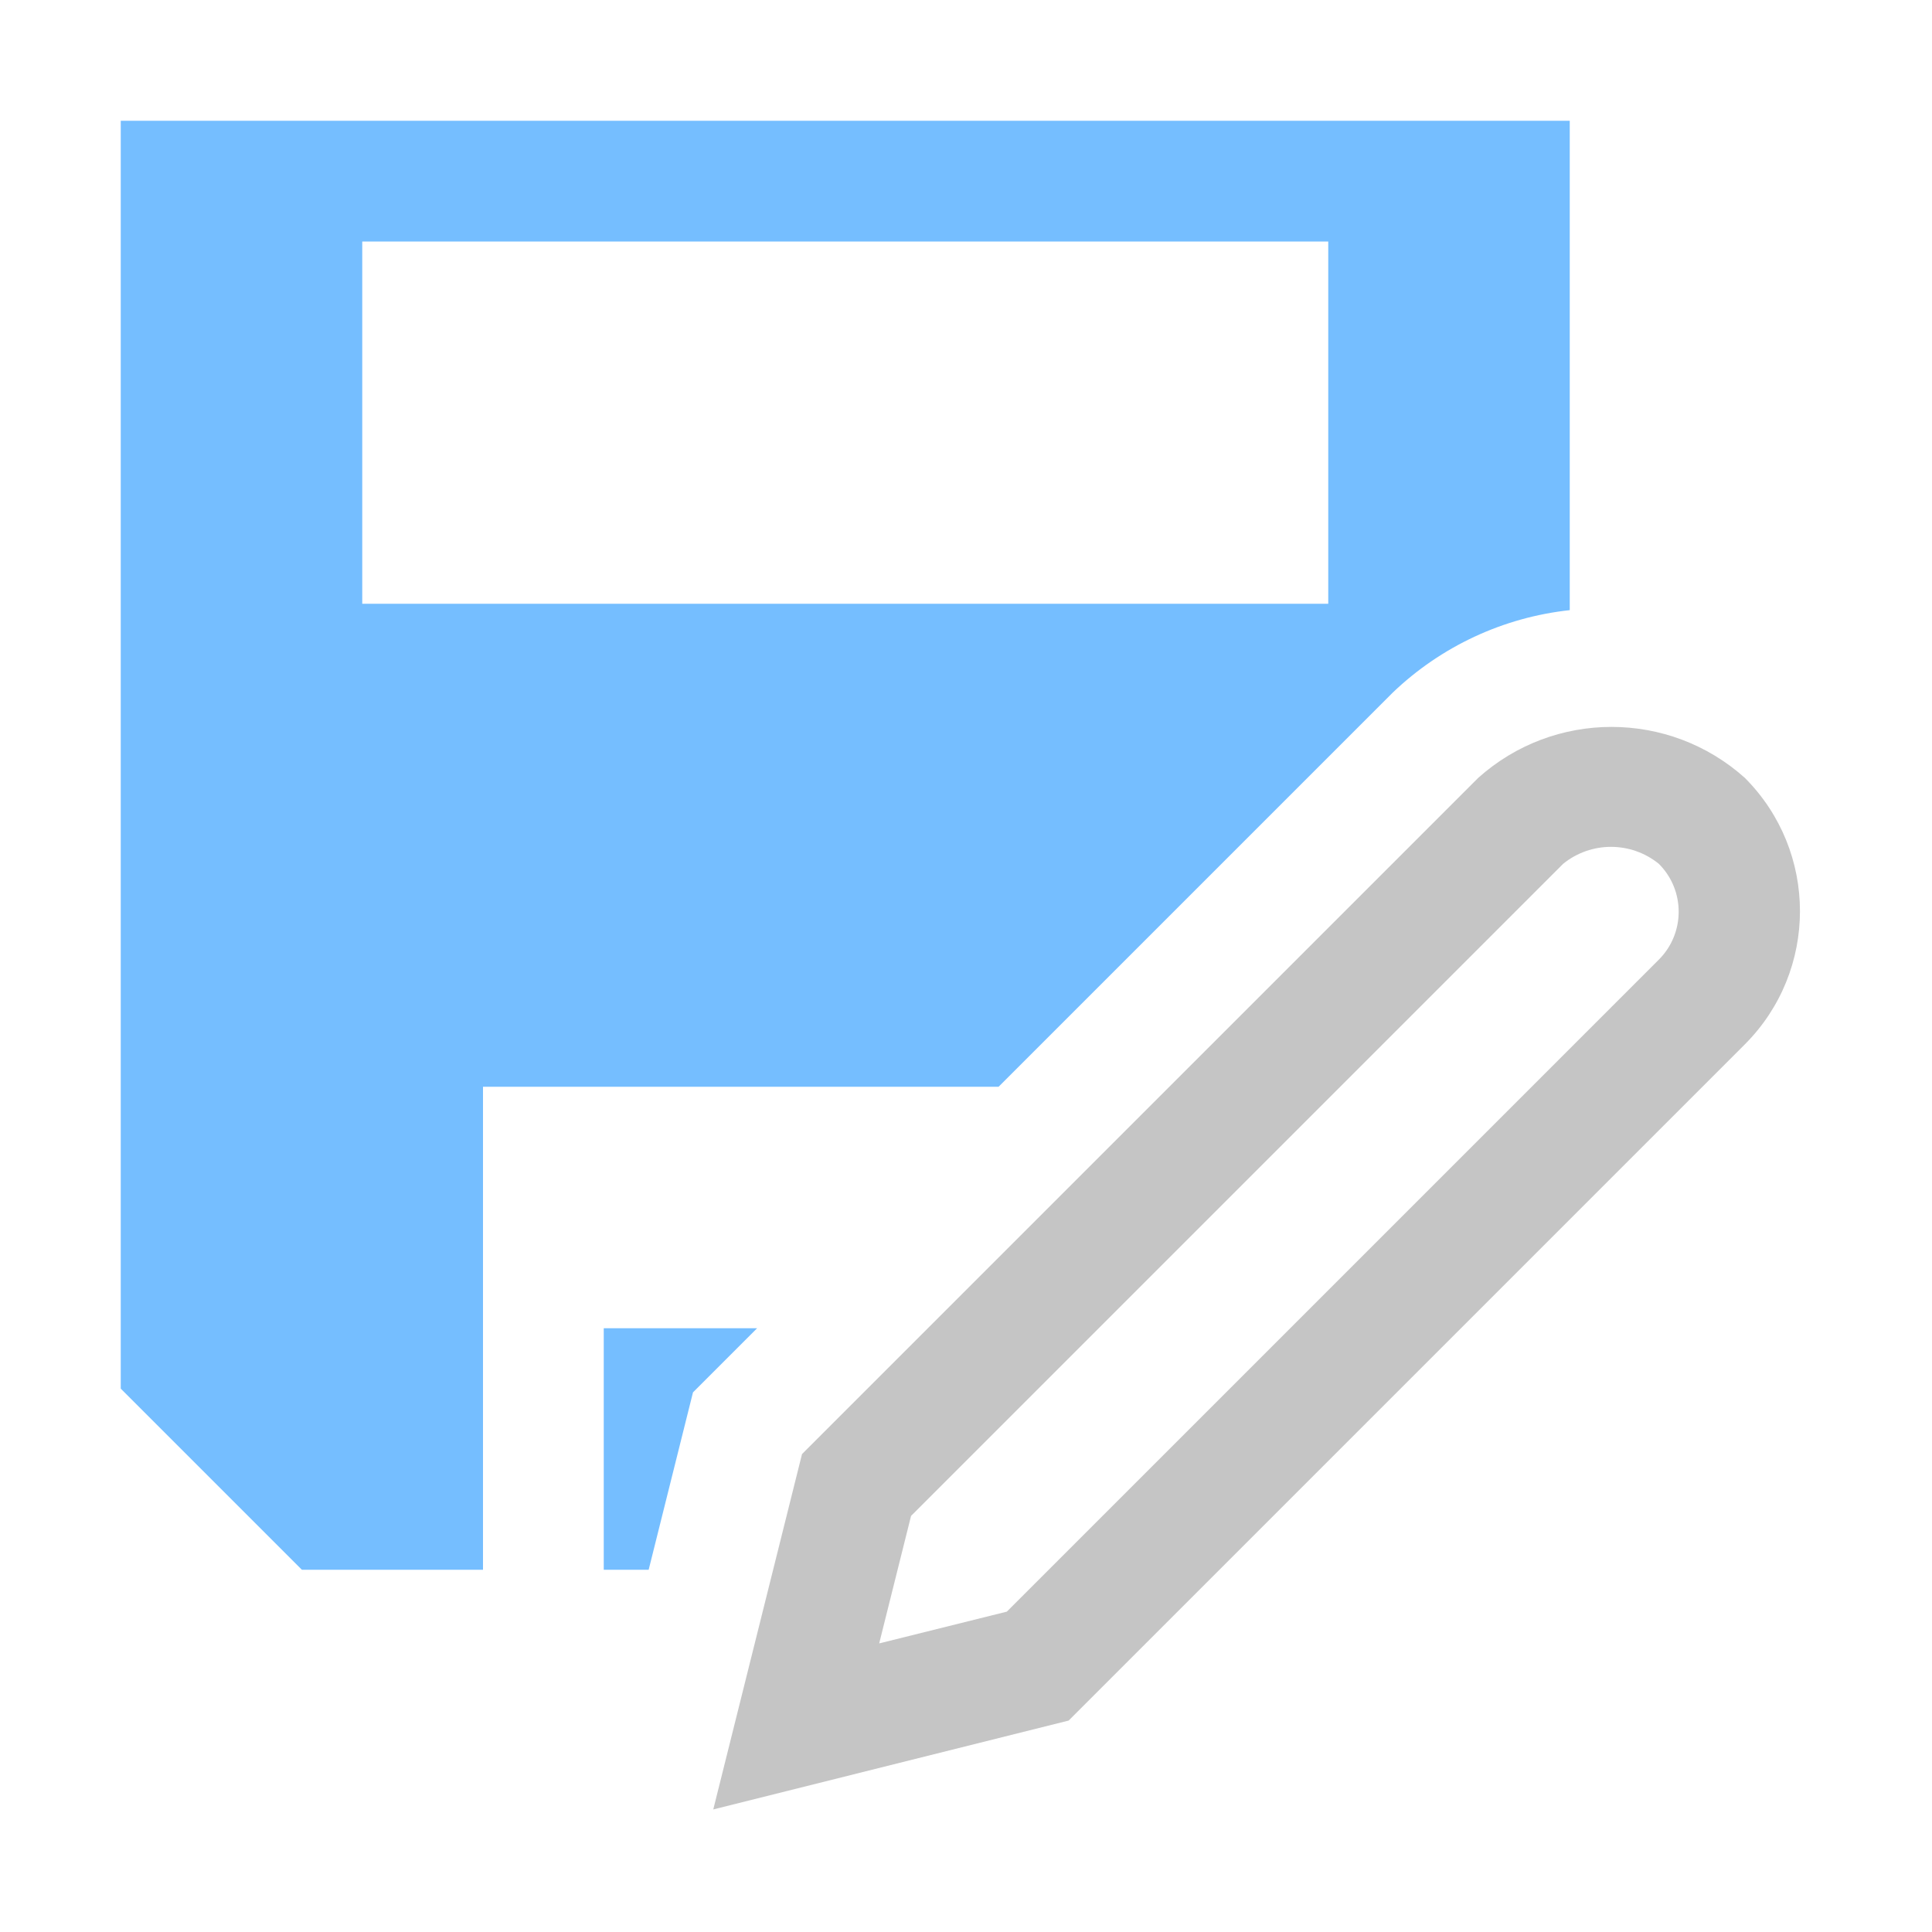
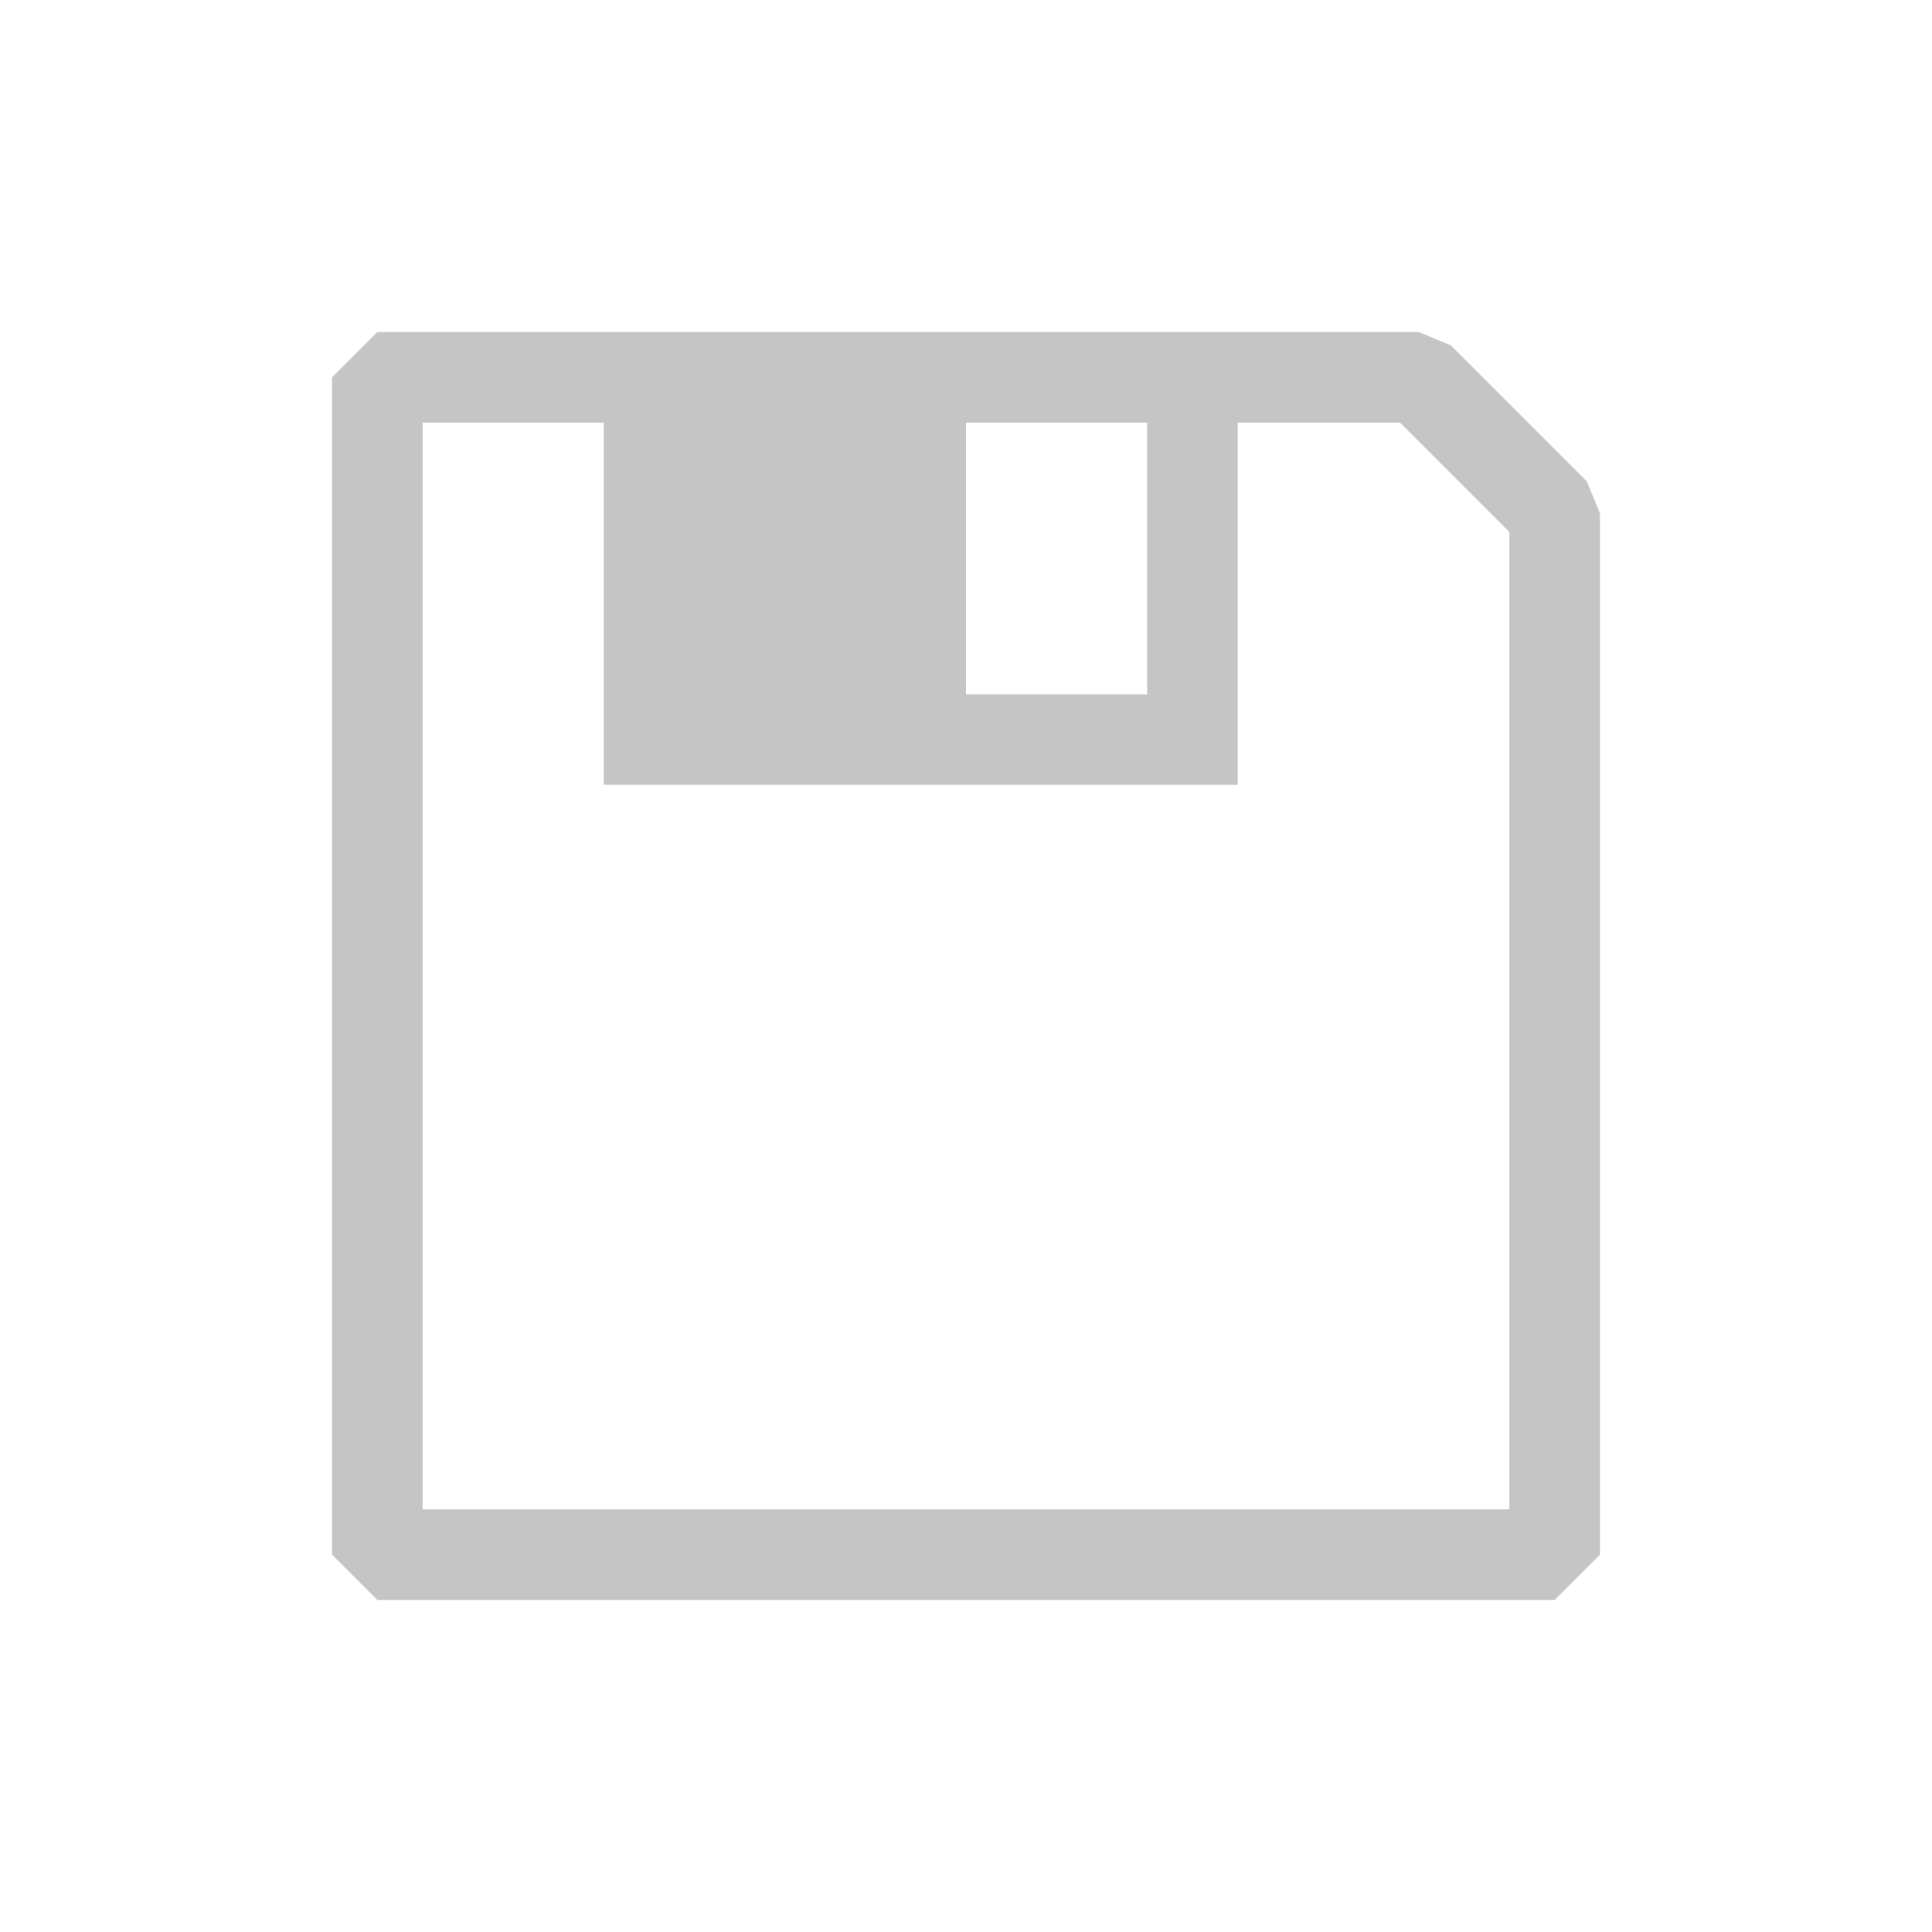
- <svg xmlns="http://www.w3.org/2000/svg" viewBox="0 0 16 16">
-   <defs>
-     <style>.icon-canvas-transparent,.icon-vs-out{fill:#252526;}.icon-canvas-transparent{opacity:0;}.icon-vs-action-blue{fill:#75beff;}.icon-vs-bg{fill:#c5c5c5;}</style>
-   </defs>
-   <g>
-     <path class="icon-canvas-transparent" d="M16,0V16H0V0Z" />
-   </g>
-   <g style="display: none;">
-     <path class="icon-vs-out" d="M15.906,7.544a2.543,2.543,0,0,1-.75,1.812l-5.795,5.8L5.973,16H4.623l.5-2H2.086L0,11.914V0H14V5.109a2.455,2.455,0,0,1,1.157.626A2.537,2.537,0,0,1,15.906,7.544Z" style="display: none;" />
-   </g>
-   <g>
-     <path class="icon-vs-action-blue" d="M1,1V11.5L2.5,13H4V9H8.27l3.265-3.265A2.511,2.511,0,0,1,13,5.053V1ZM11,5H3V2h8ZM5,11H6.27l-.531.531L5.372,13H5Z" />
-     <path class="icon-vs-bg" d="M5.907,14.985l.735-2.943,5.6-5.6a1.655,1.655,0,0,1,2.208,0,1.562,1.562,0,0,1,0,2.207l-5.6,5.6Zm1.638-2.431L7.281,13.61l1.057-.263,5.4-5.4a.561.561,0,0,0,0-.793.629.629,0,0,0-.793,0Z" />
-   </g>
+ <svg xmlns="http://www.w3.org/2000/svg" width="16" height="16" viewBox="0 0 16 16" fill="none">
+   <path fill-rule="evenodd" clip-rule="evenodd" d="M12.015 2.86L13.14 3.985L13.25 4.25V12.875L12.875 13.25H3.125L2.75 12.875V3.125L3.125 2.75H11.75L12.015 2.86ZM3.5 3.5V12.5H12.5V4.406L11.595 3.5H10.25V6.5H5V3.5H3.5ZM8 3.5V5.75H9.5V3.5H8Z" fill="#C5C5C5" />
</svg>
